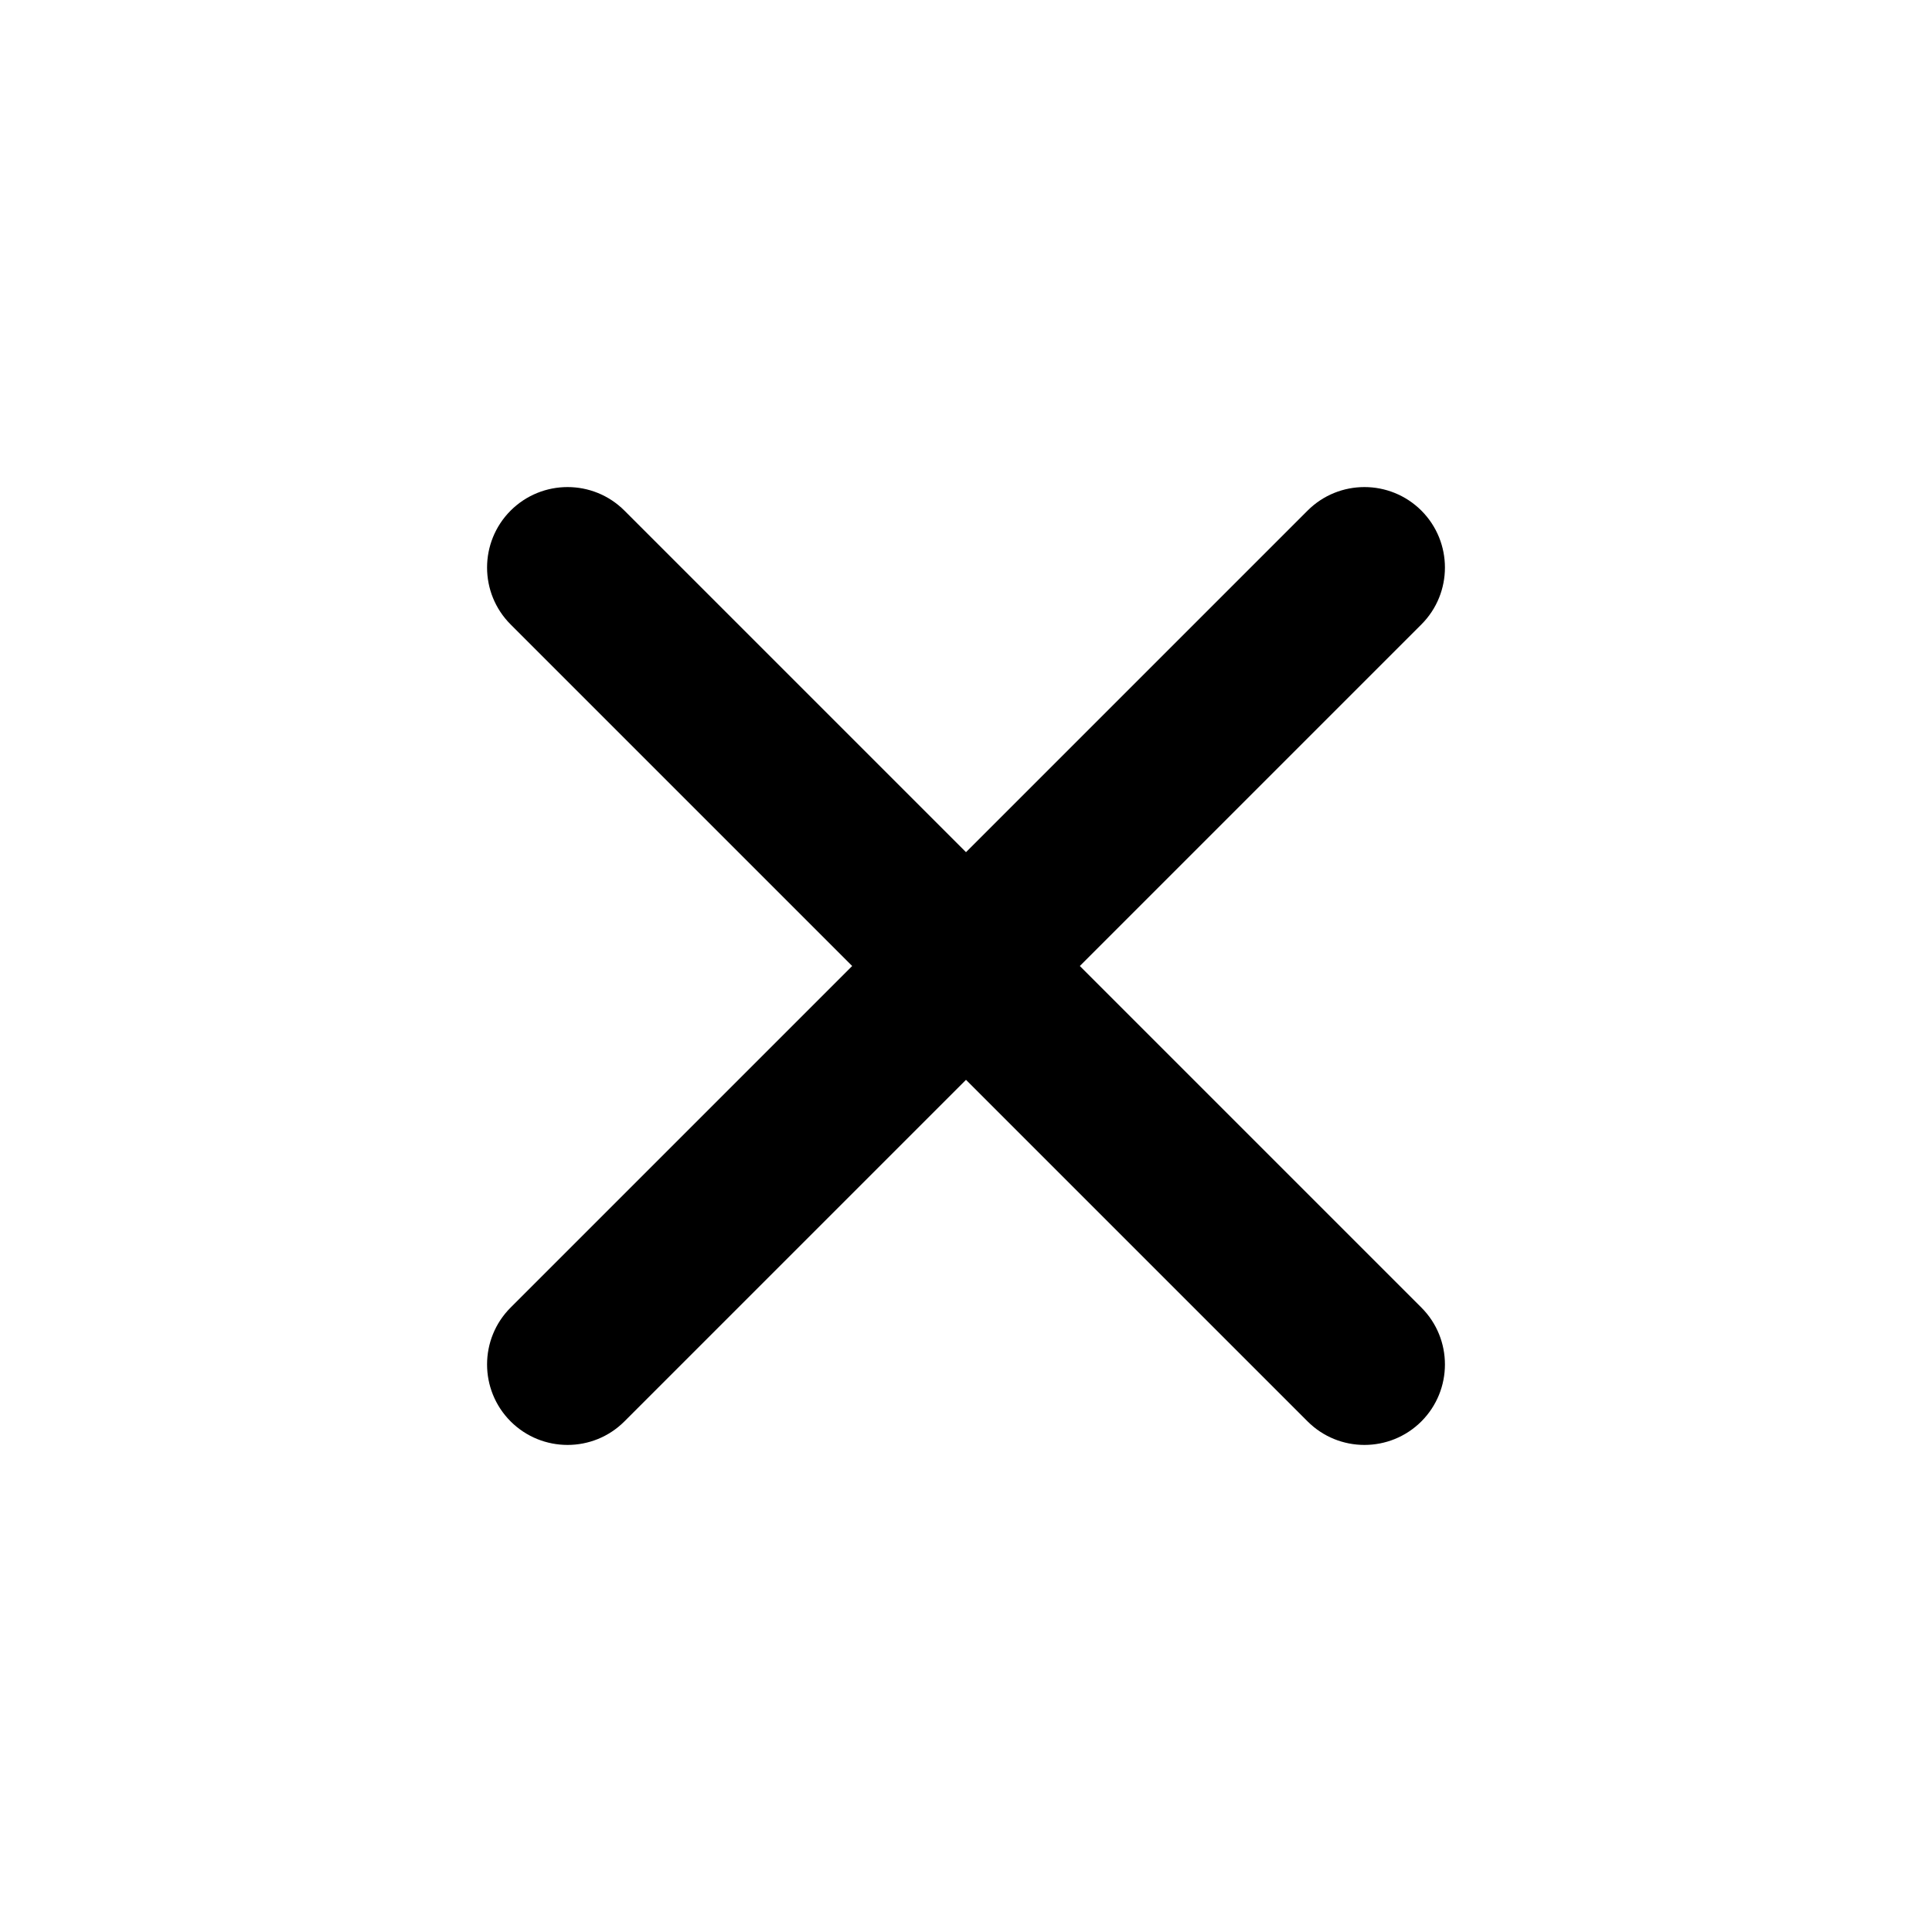
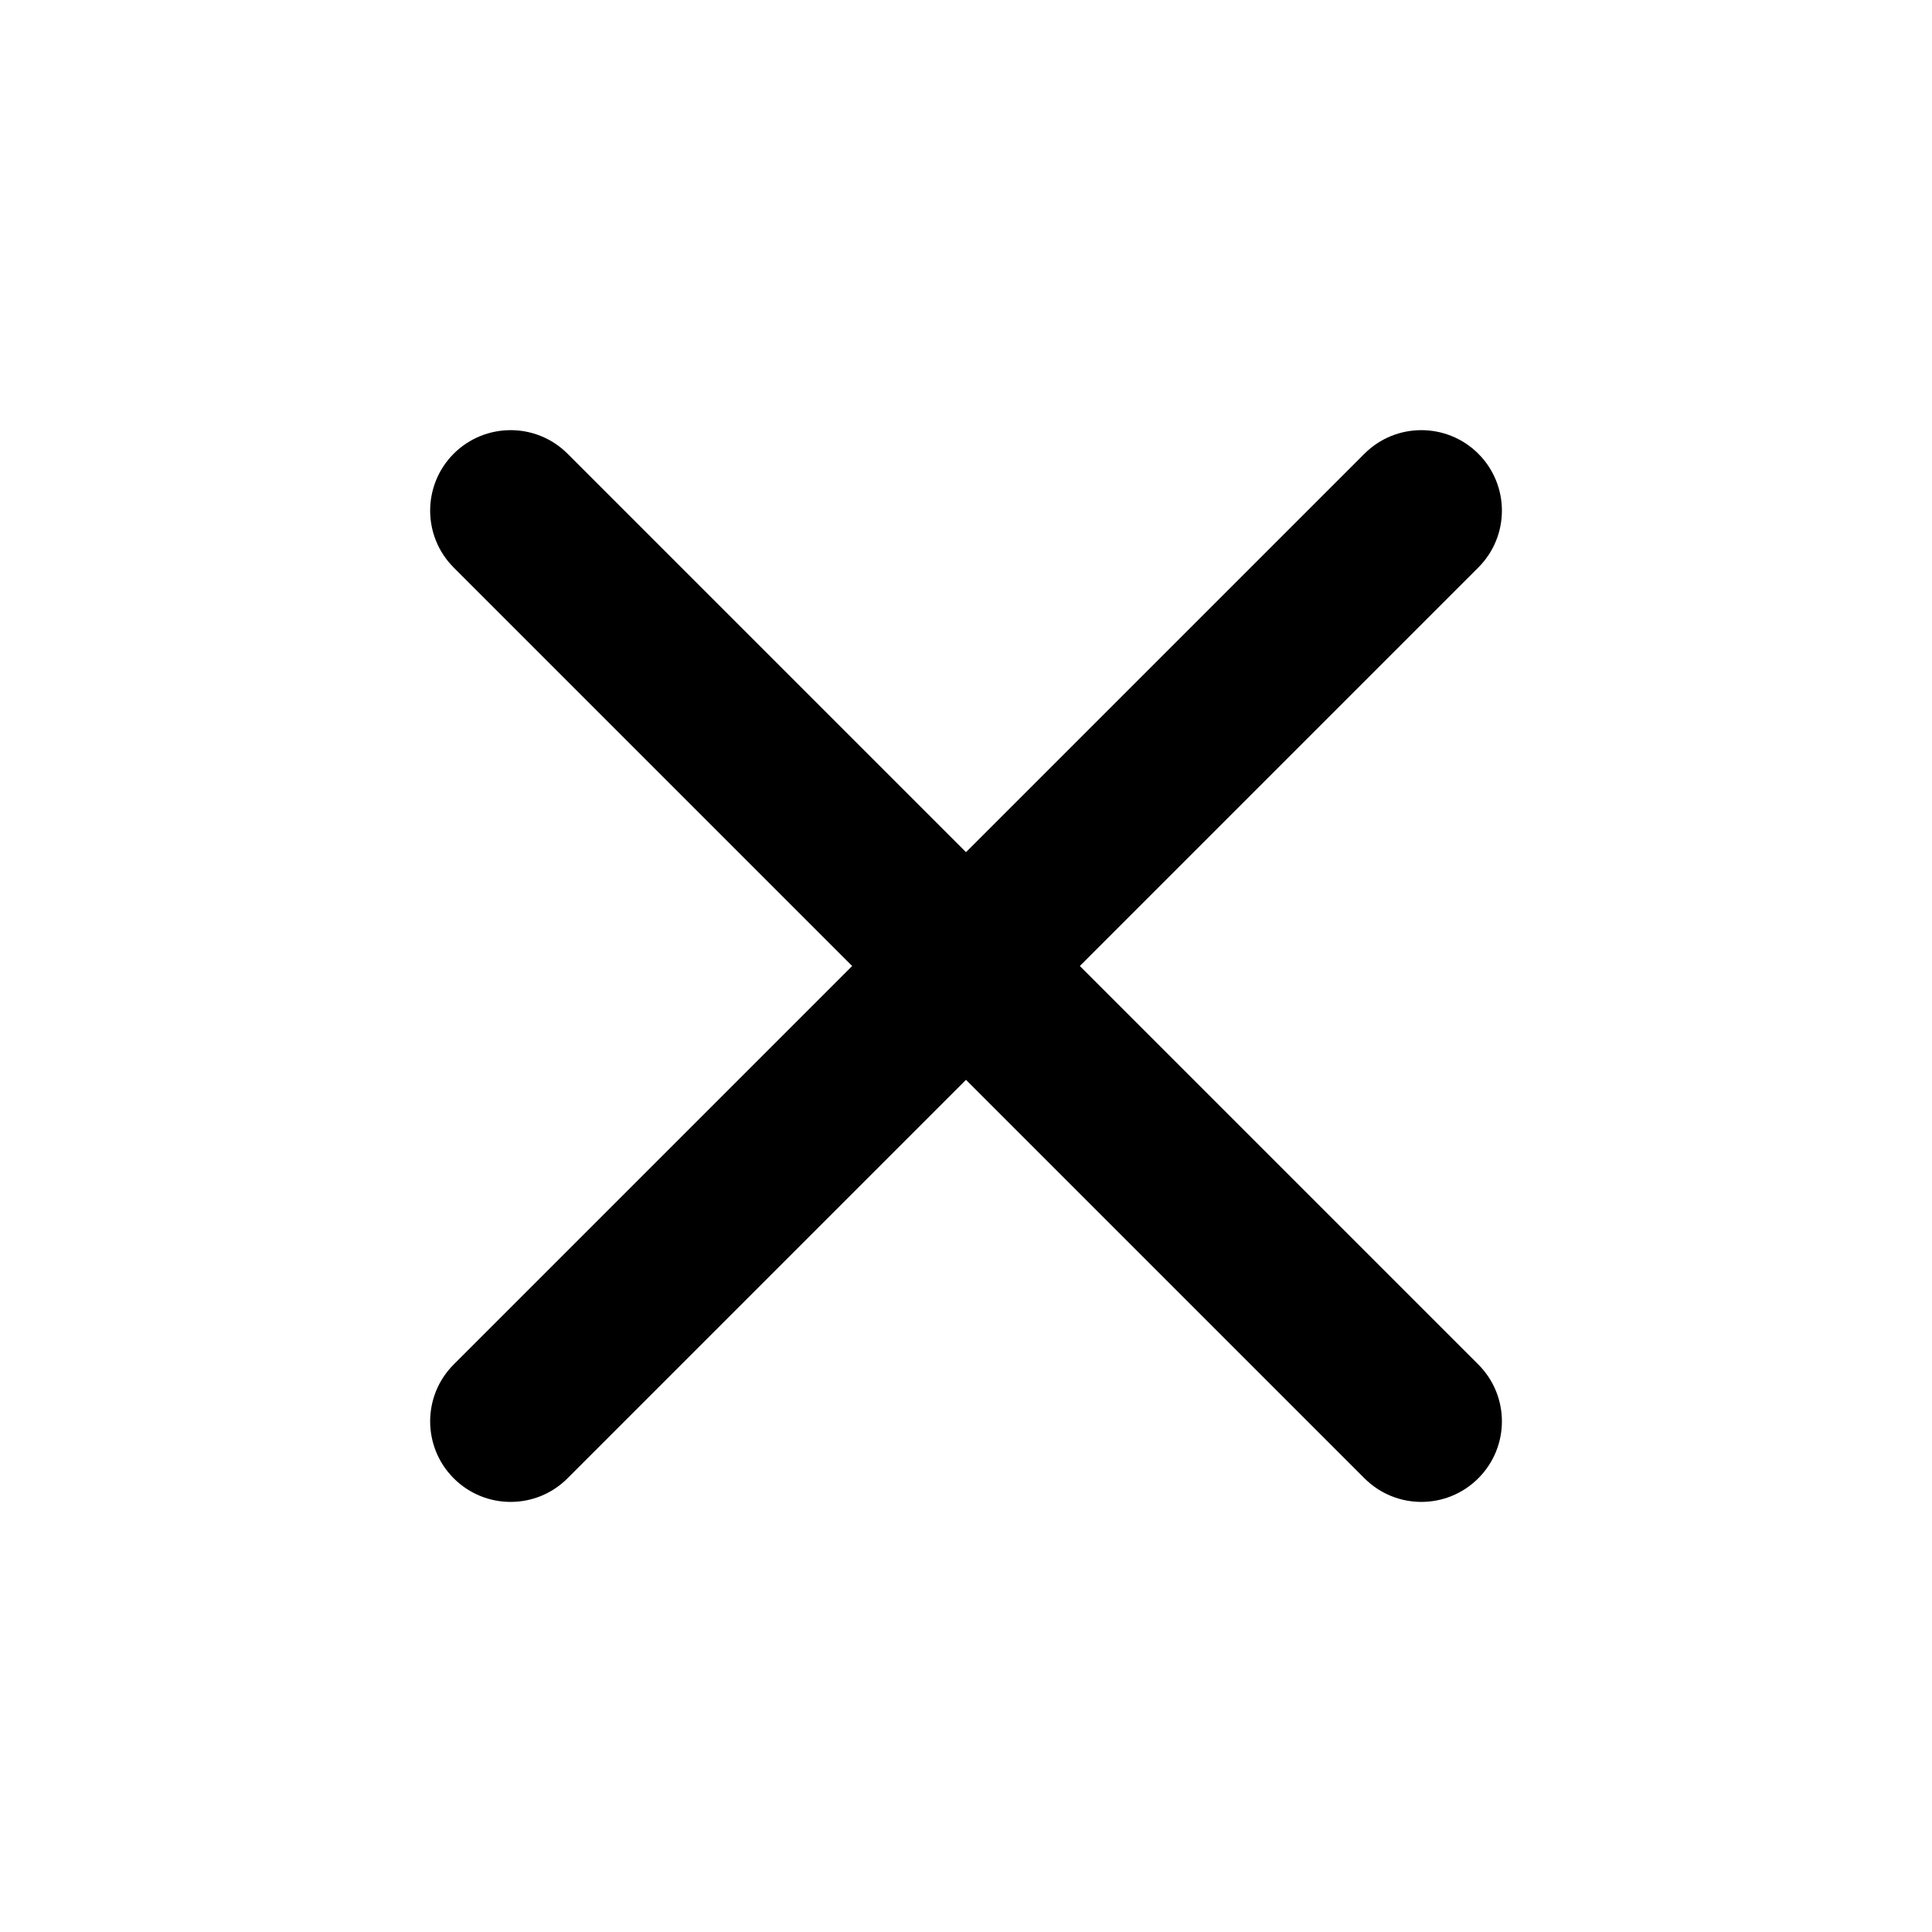
<svg xmlns="http://www.w3.org/2000/svg" viewBox="0 0 24 24" fill="currentColor">
-   <path d="M17.657 17.657C17.266 18.047 16.633 18.047 16.243 17.657L12 13.414L7.757 17.657C7.367 18.047 6.734 18.047 6.343 17.657C5.953 17.266 5.953 16.633 6.343 16.243L10.586 12L6.343 7.757C5.953 7.367 5.953 6.734 6.343 6.343C6.734 5.953 7.367 5.953 7.757 6.343L12 10.586L16.243 6.343C16.633 5.953 17.266 5.953 17.657 6.343C18.047 6.734 18.047 7.367 17.657 7.757L13.414 12L17.657 16.243C18.047 16.633 18.047 17.266 17.657 17.657Z" fill="currentColor" />
+   <path d="M18.364 18.364C17.973 18.755 17.34 18.755 16.95 18.364L12 13.414L7.05 18.364C6.66 18.755 6.027 18.755 5.636 18.364C5.246 17.973 5.246 17.34 5.636 16.95L10.586 12L5.636 7.05C5.246 6.66 5.246 6.027 5.636 5.636C6.027 5.246 6.66 5.246 7.05 5.636L12 10.586L16.95 5.636C17.34 5.246 17.973 5.246 18.364 5.636C18.755 6.027 18.755 6.66 18.364 7.05L13.414 12L18.364 16.95C18.755 17.34 18.755 17.973 18.364 18.364Z" fill="currentColor" />
</svg>
